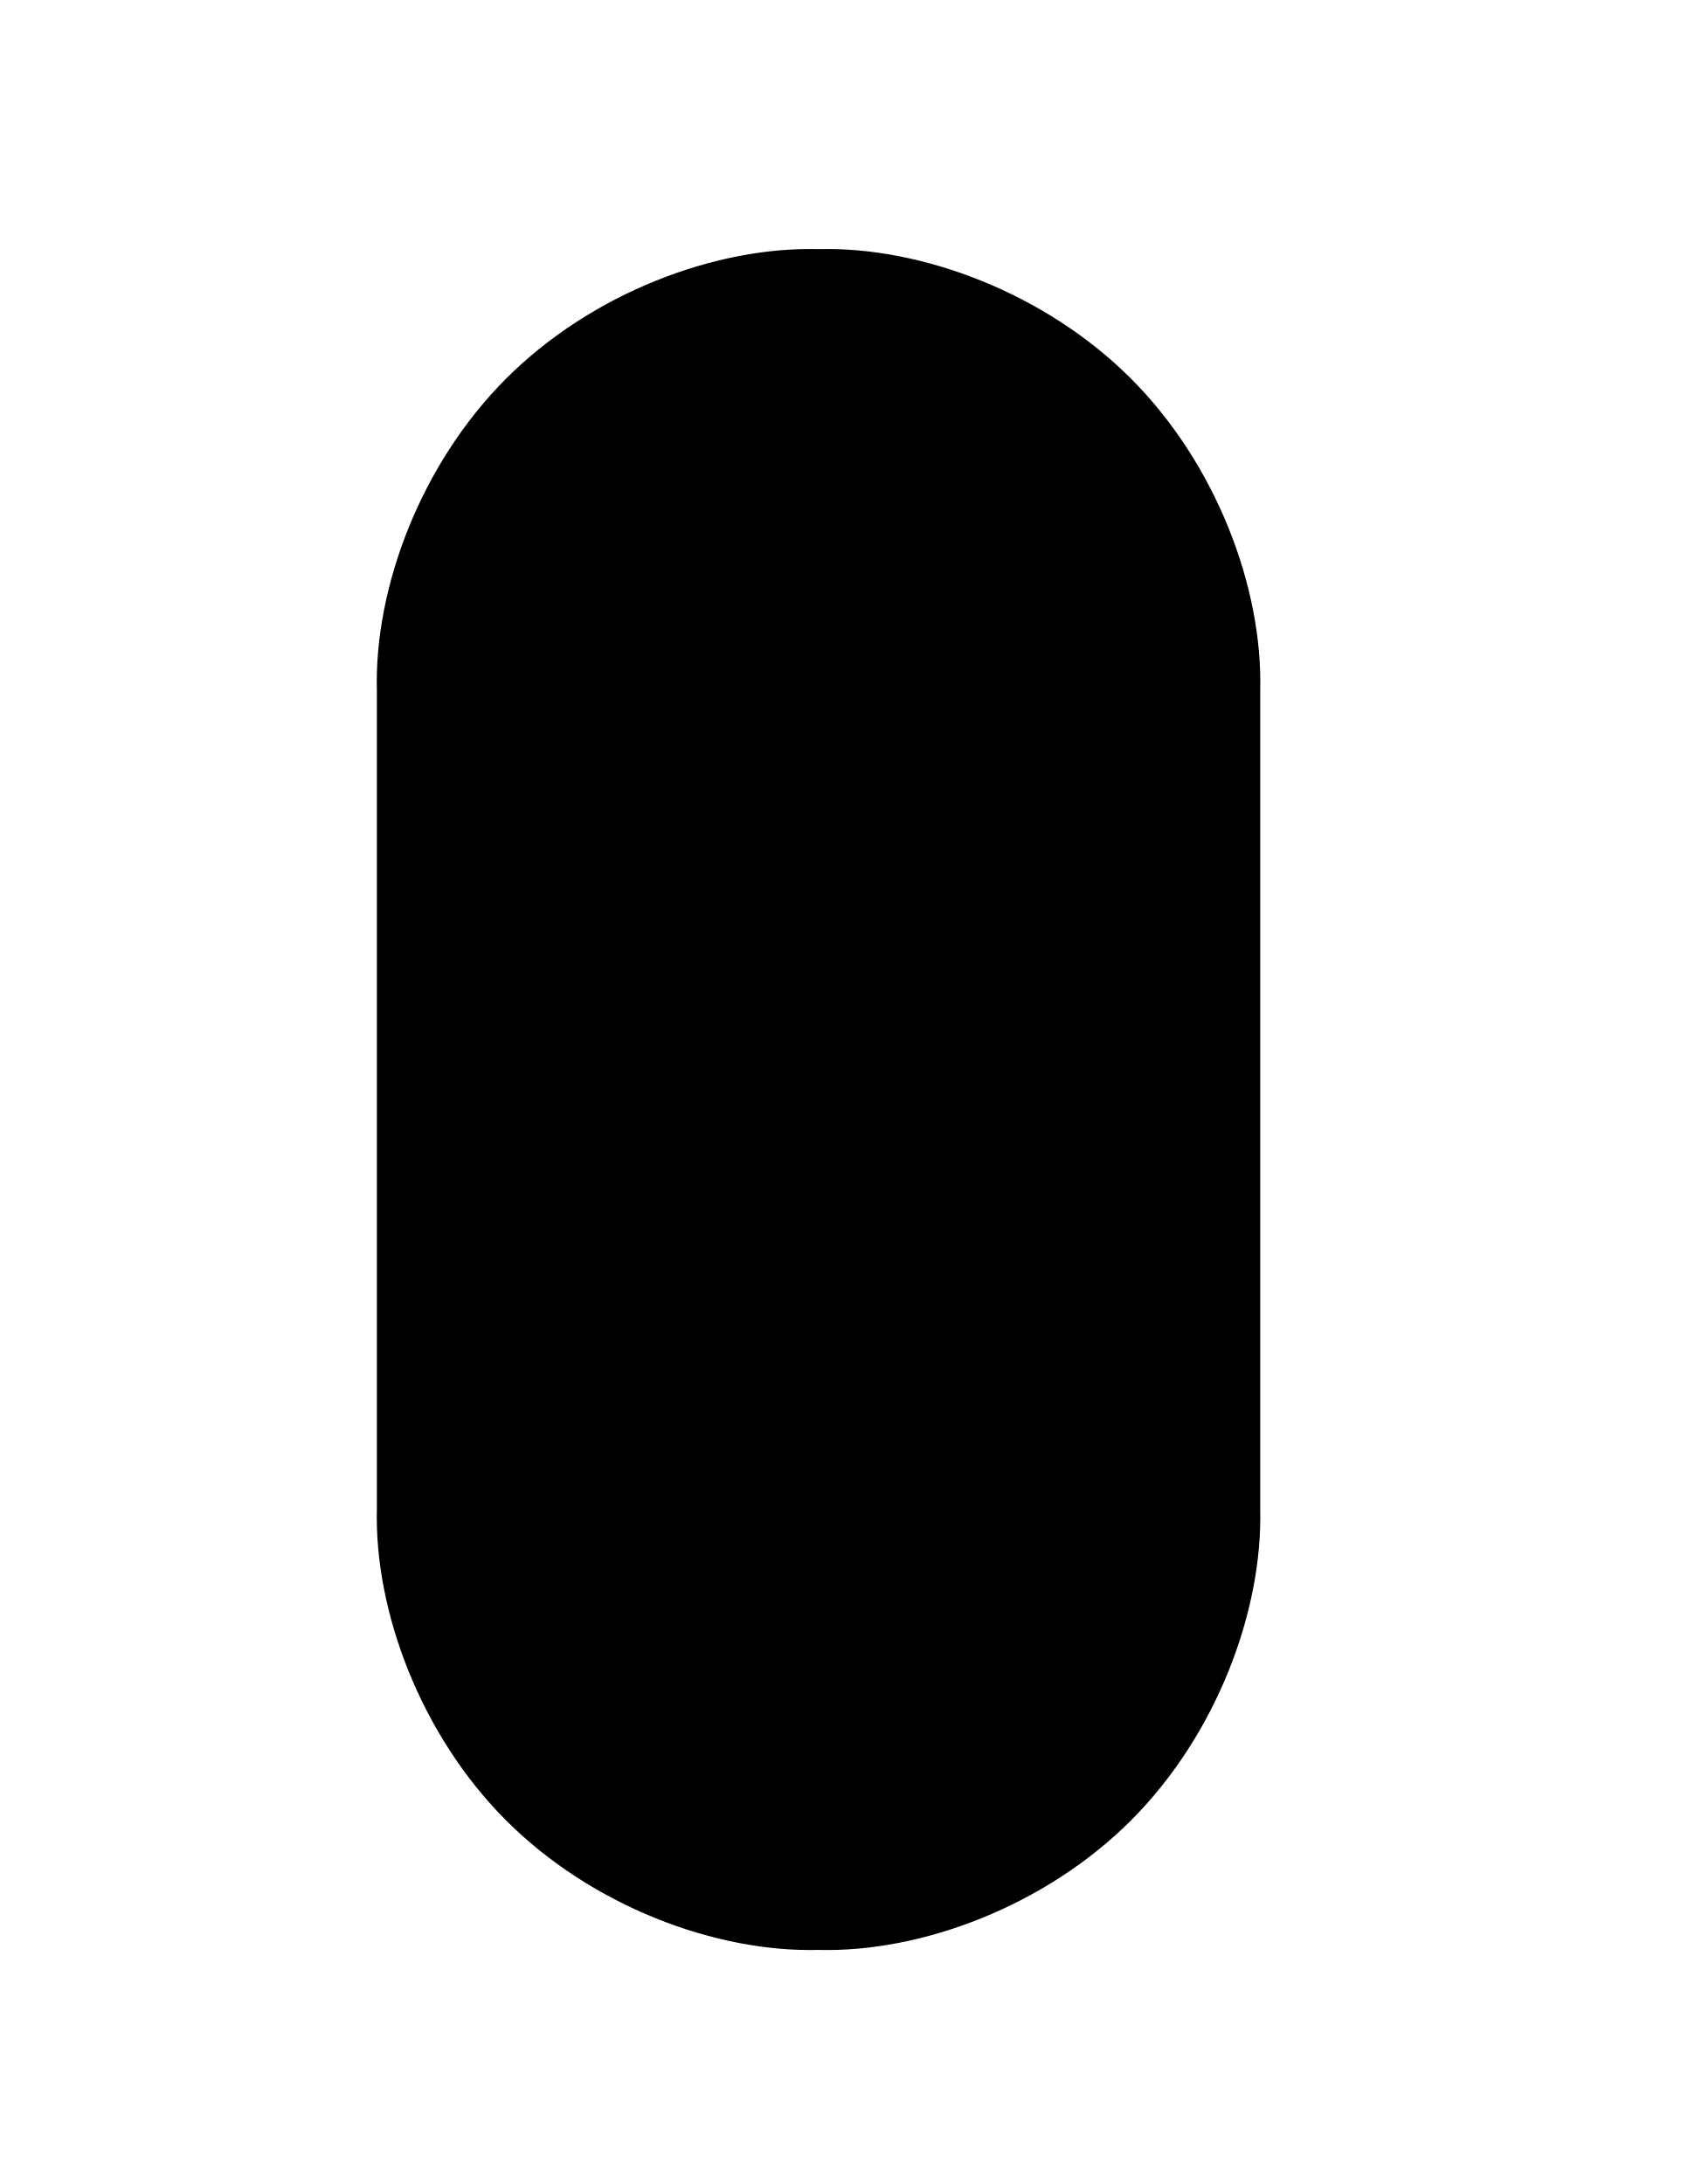
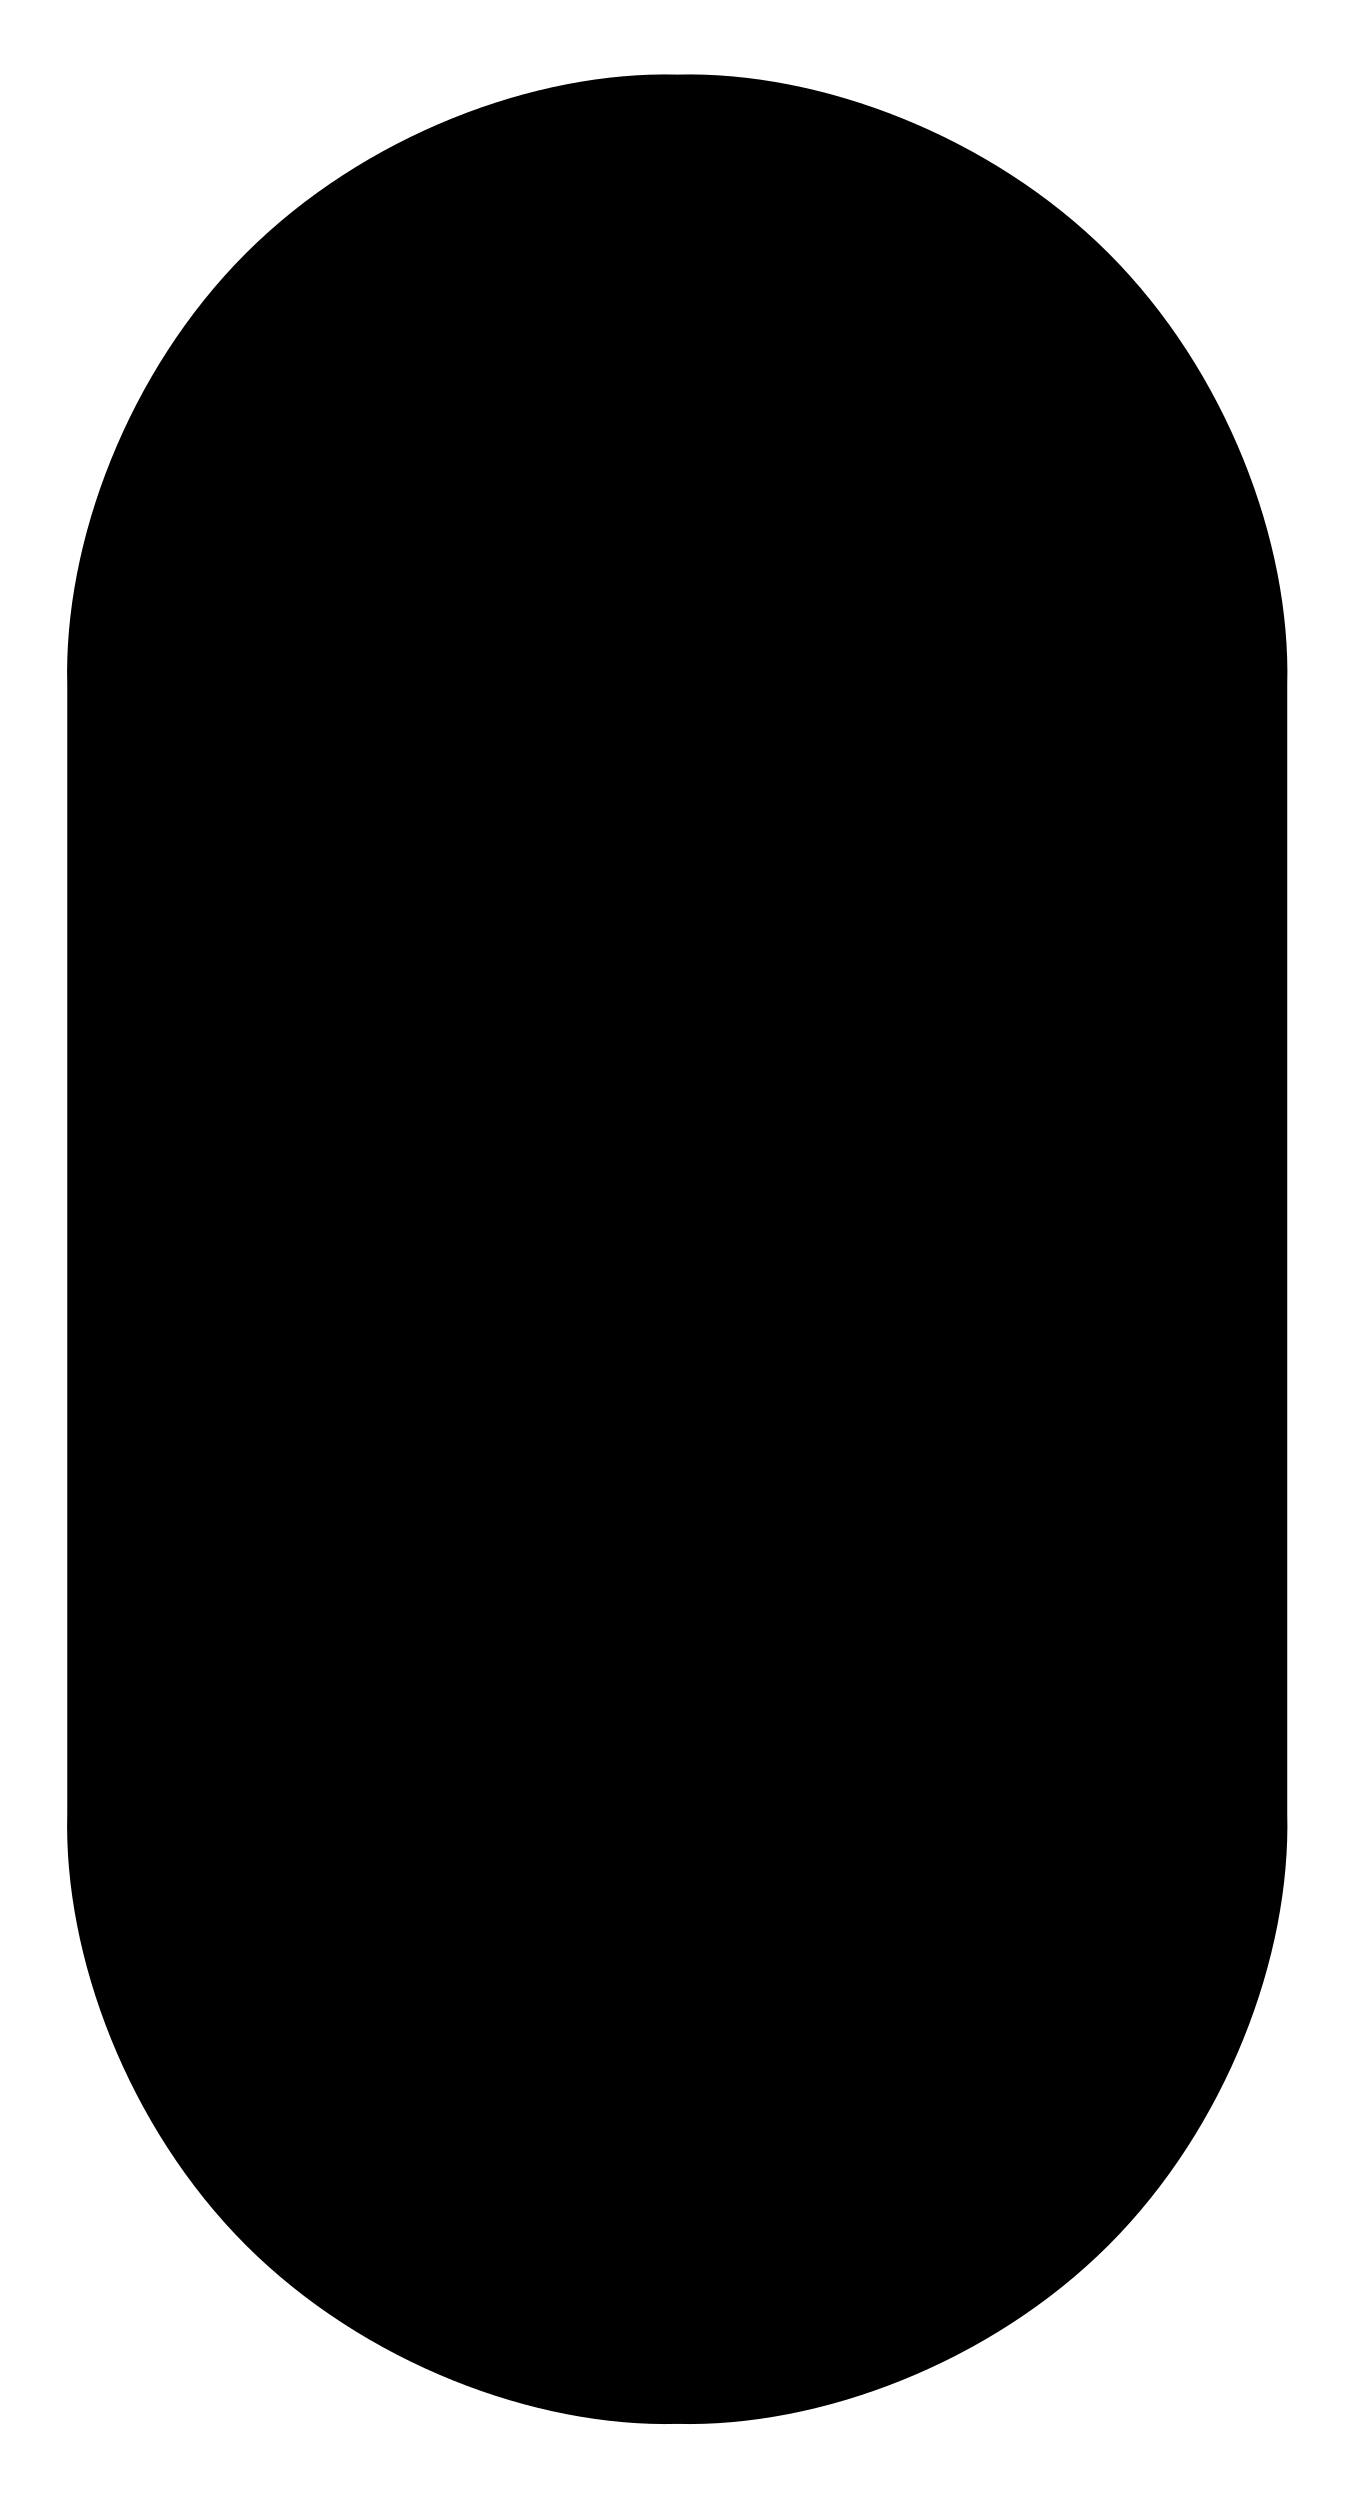
- <svg xmlns="http://www.w3.org/2000/svg" width="100%" height="100%" viewBox="0 0 612 792" version="1.1" xml:space="preserve" style="fill-rule:evenodd;clip-rule:evenodd;">
-   <g transform="matrix(3.65034,-8.32667e-17,8.32667e-17,3.65034,-831.197,-989.668)">
-     <path d="M265.275,420.958C265.004,431.159 269.634,443.432 278.085,451.883C286.536,460.334 298.809,464.964 309.01,464.693C319.212,464.964 331.485,460.334 339.936,451.883C348.387,443.432 353.017,431.159 352.746,420.958L352.746,339.735C353.017,329.533 348.387,317.261 339.936,308.81C331.485,300.358 319.212,295.729 309.01,296C298.809,295.729 286.536,300.358 278.085,308.81C269.634,317.261 265.004,329.533 265.275,339.735L265.275,420.958Z" style="fill-rule:nonzero;stroke:black;stroke-width:0.27px;" />
+ <svg xmlns="http://www.w3.org/2000/svg" width="100%" height="100%" viewBox="0 0 405 746" version="1.1" xml:space="preserve" style="fill-rule:evenodd;clip-rule:evenodd;">
+   <g id="Artboard1" transform="matrix(0.678816,0,0,0.941348,0,0)">
+     <rect x="0" y="0" width="595.421" height="792" style="fill:none;" />
+     <g transform="matrix(6.11219,-1.00539e-16,1.39423e-16,4.40756,-1591.02,-1280.4)">
+       <path d="M265.275,420.958C265.004,431.159 269.634,443.432 278.085,451.883C286.536,460.334 298.809,464.964 309.01,464.693C319.212,464.964 331.485,460.334 339.936,451.883C348.387,443.432 353.017,431.159 352.746,420.958L352.746,339.735C353.017,329.533 348.387,317.261 339.936,308.81C331.485,300.358 319.212,295.729 309.01,296C298.809,295.729 286.536,300.358 278.085,308.81C269.634,317.261 265.004,329.533 265.275,339.735L265.275,420.958Z" style="fill-rule:nonzero;stroke:black;stroke-width:0.27px;" />
+     </g>
  </g>
</svg>
